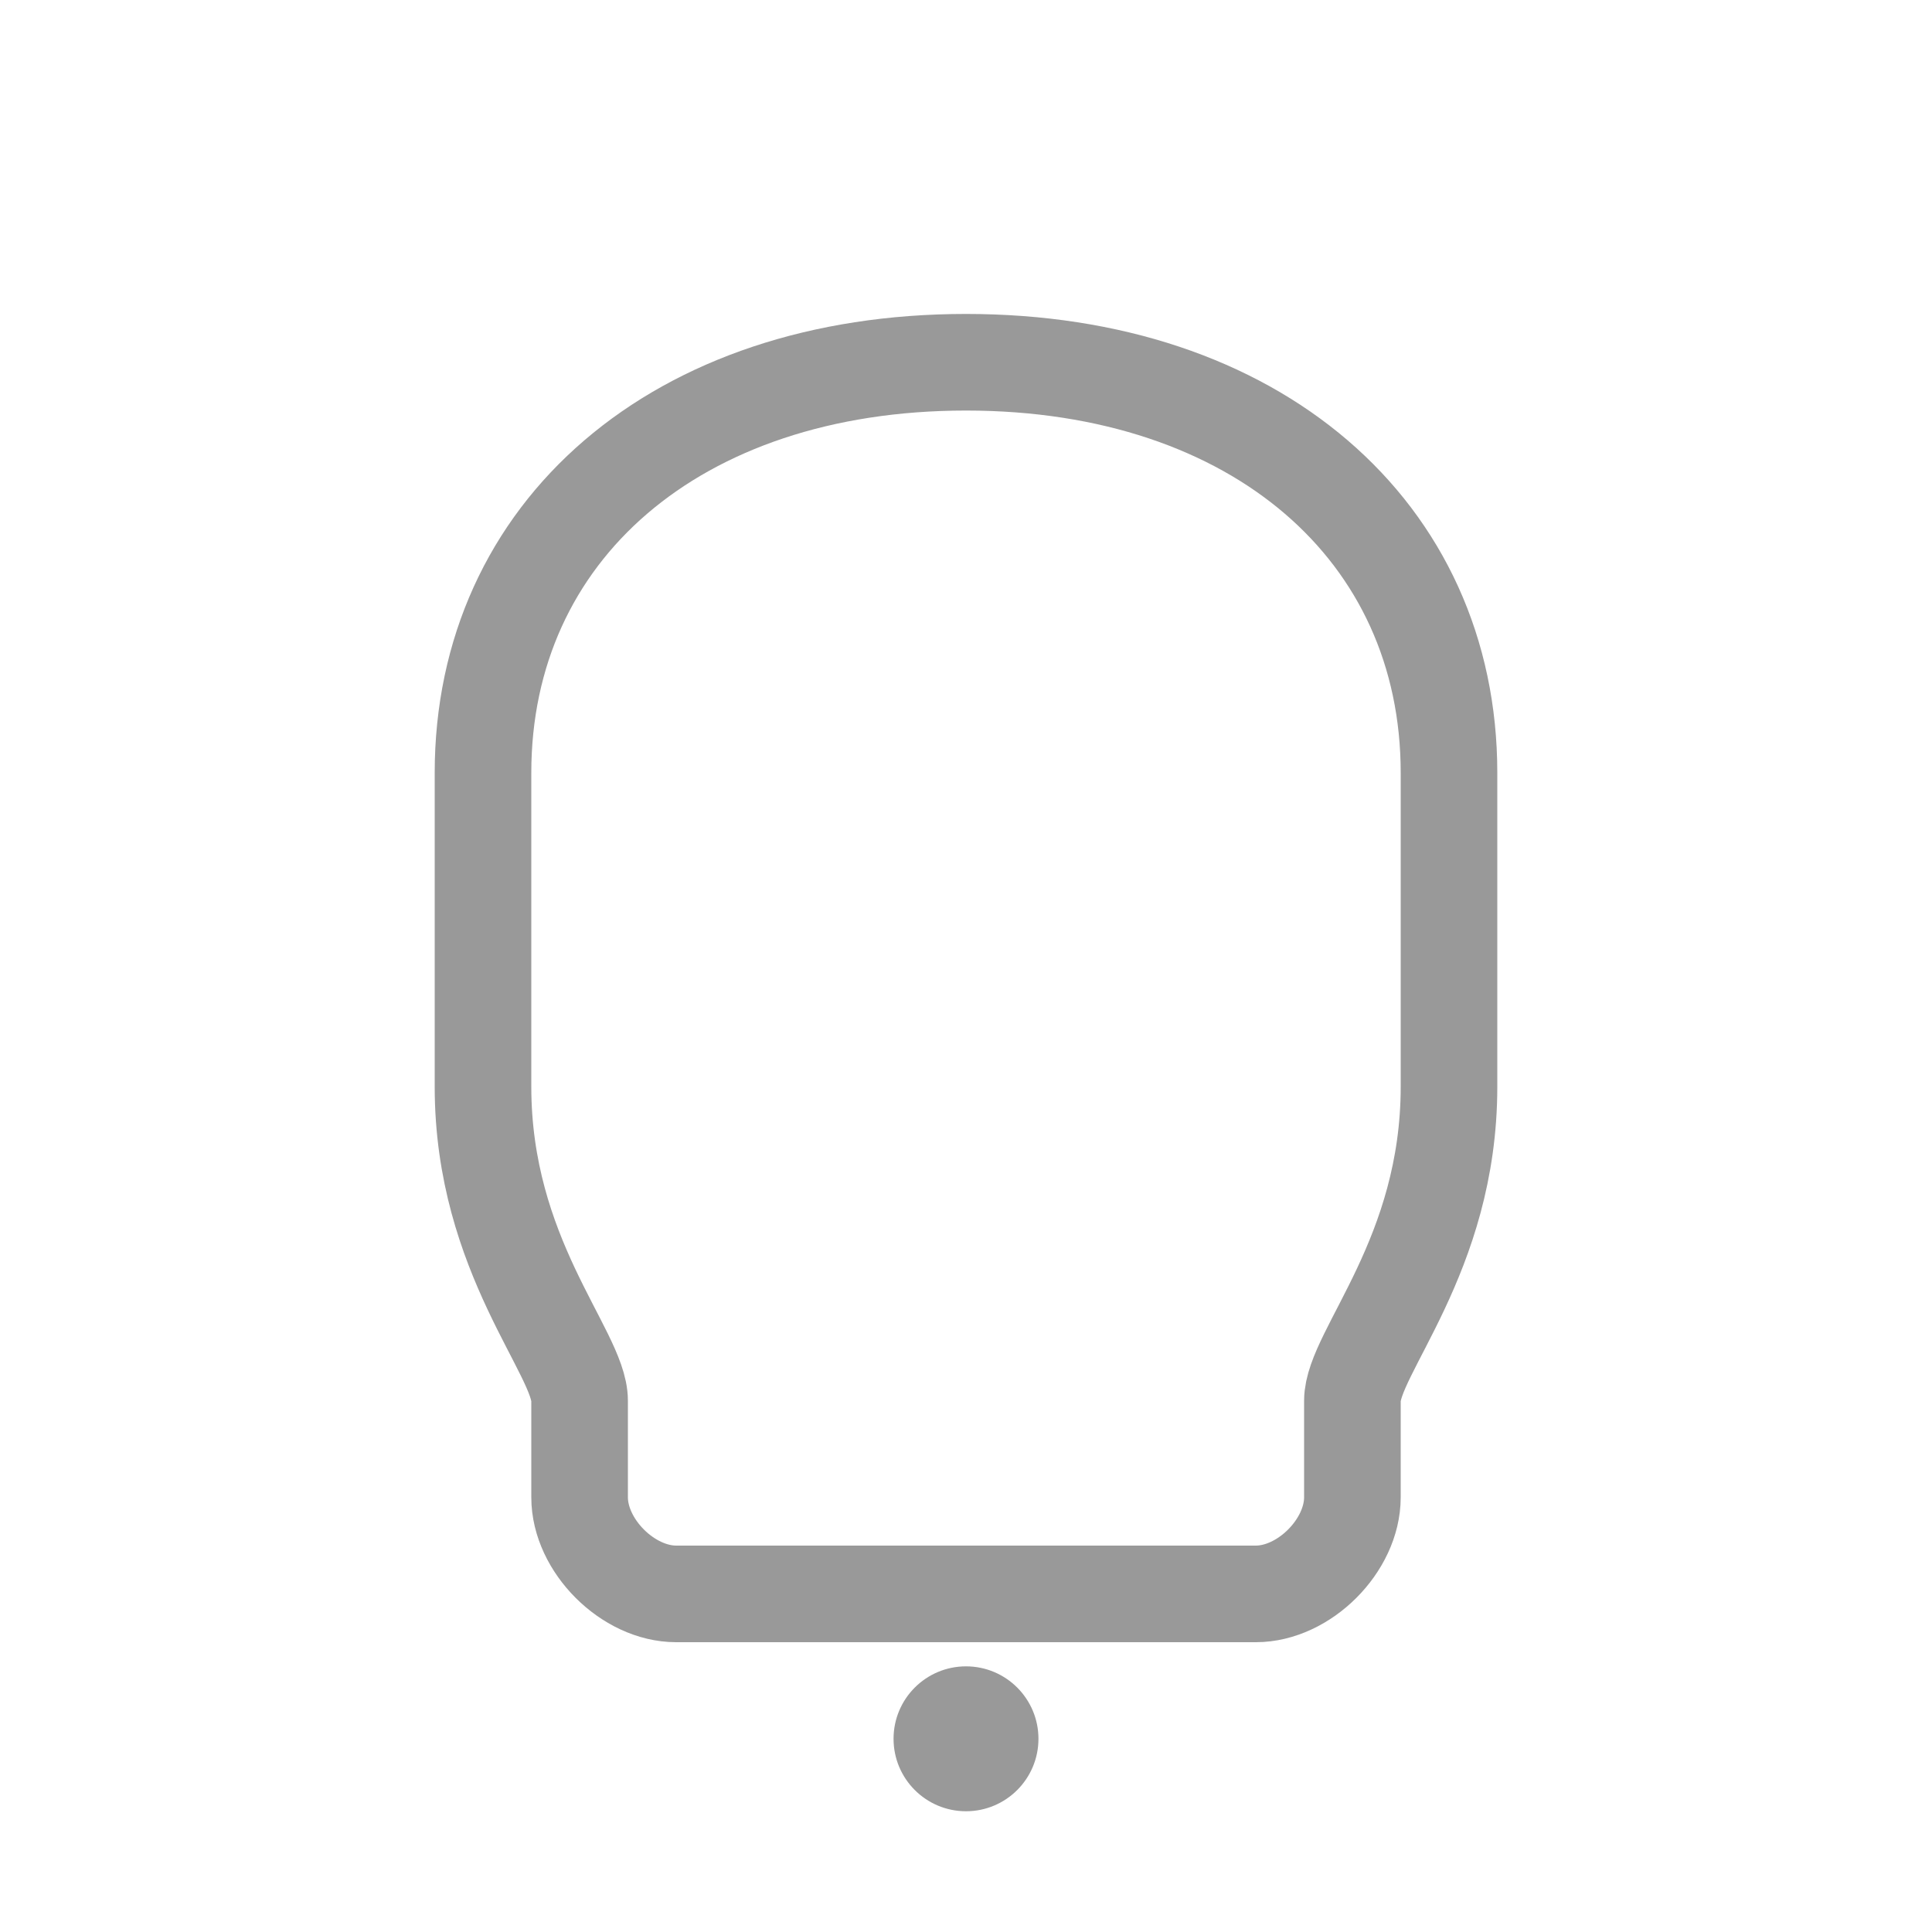
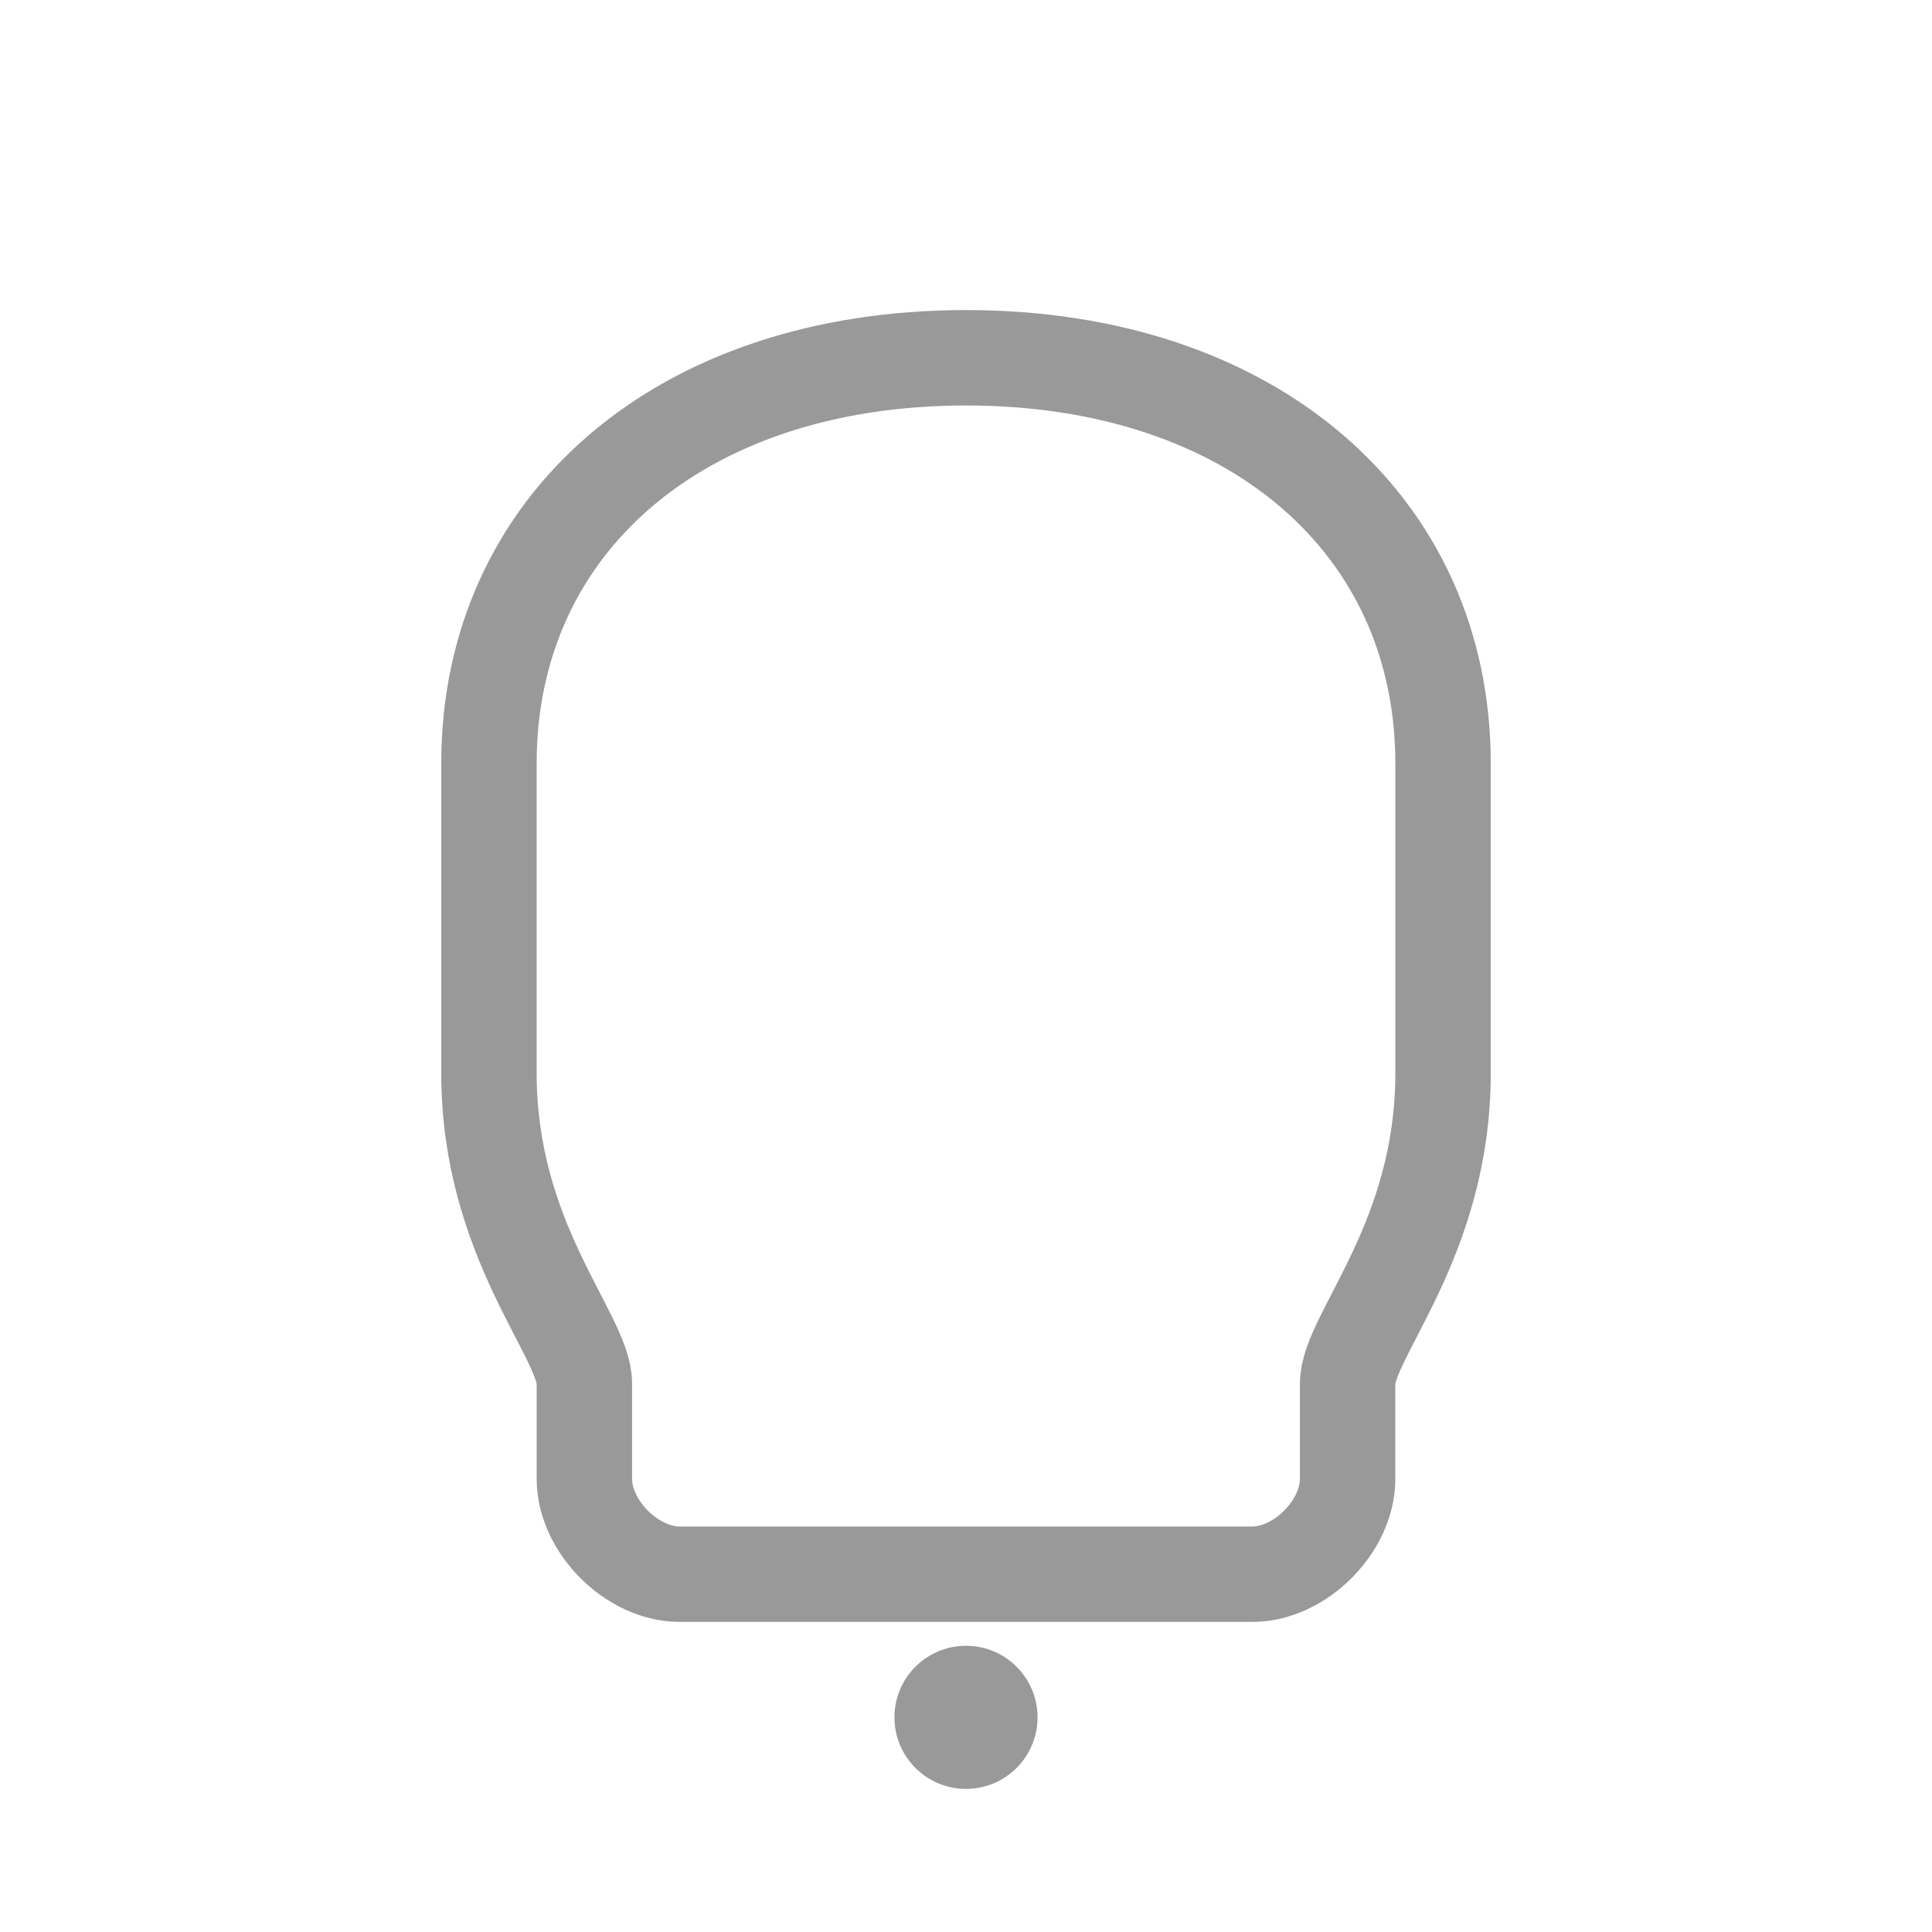
- <svg xmlns="http://www.w3.org/2000/svg" width="80" height="80" viewBox="0 0 80 80">
-   <path d="M40 15 C28 15 20 22 20 32 L20 45 C20 52 24 56 24 58 L24 62 C24 64 26 66 28 66 L52 66 C54 66 56 64 56 62 L56 58 C56 56 60 52 60 45 L60 32 C60 22 52 15 40 15 Z" fill="none" stroke="#999999" stroke-width="4" />
-   <circle cx="40" cy="72" r="3" fill="#999999" />
+ <svg xmlns="http://www.w3.org/2000/svg" width="81" height="81" viewBox="0 0 81 81">
+   <path d="M40.5 15 C28.5 15 20.5 22 20.5 32 L20.5 45 C20.5 52 24.5 56 24.5 58 L24.5 62 C24.5 64 26.5 66 28.5 66 L52.5 66 C54.5 66 56.5 64 56.5 62 L56.5 58 C56.5 56 60.5 52 60.5 45 L60.5 32 C60.5 22 52.5 15 40.5 15 Z" fill="none" stroke="#999999" stroke-width="4" />
+   <circle cx="40.5" cy="72" r="3" fill="#999999" />
</svg>
